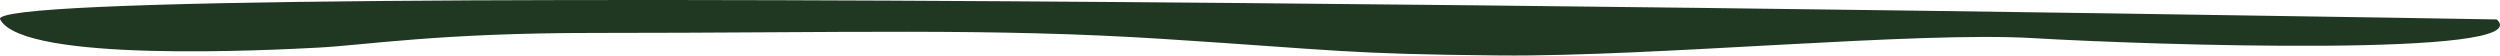
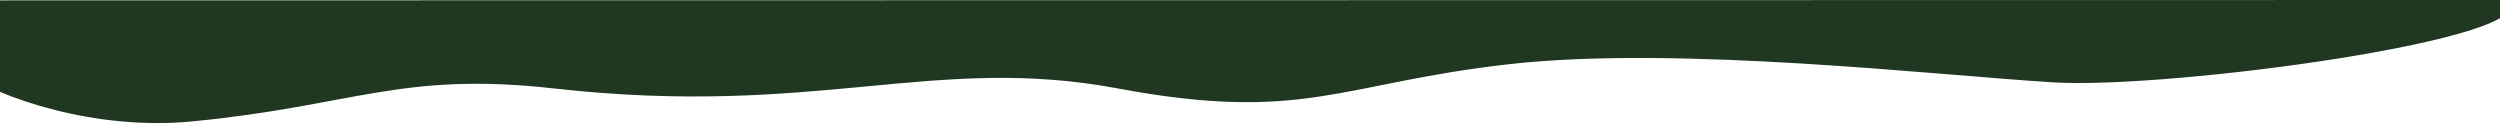
- <svg xmlns="http://www.w3.org/2000/svg" width="1441" height="32" viewBox="0 0 1441 32" fill="none">
-   <path d="M183.725 27.429C157.015 28.84 13.446 36.422 0.092 11.207C-13.263 -14.008 1439.11 11.207 1439.11 11.207C1463.85 33.268 1238.69 25.975 1171.92 21.979C1105.14 17.983 953.439 32.764 864.747 31.969C776.054 31.173 771.621 28.959 671.188 22.492C570.756 16.025 487.463 18.982 342.226 18.982C253.111 18.982 210.435 26.019 183.725 27.429Z" fill="#203722" />
+ <svg xmlns="http://www.w3.org/2000/svg" width="1441" height="71" viewBox="0 0 1441 71" fill="none">
+   <path d="M110.5 70C2.5 80.396 -111.988 0.207 4.421 0.207C120.829 0.207 1445.33 0 1445.33 0C1470.07 22.061 1250.78 51.496 1184 47.5C1117.22 43.504 967.329 26 869.829 37C772.33 48 751.5 71 644.5 51C537.5 31 471 68 319.5 51C230.94 41.063 204 61 110.5 70Z" fill="#203722" />
</svg>
